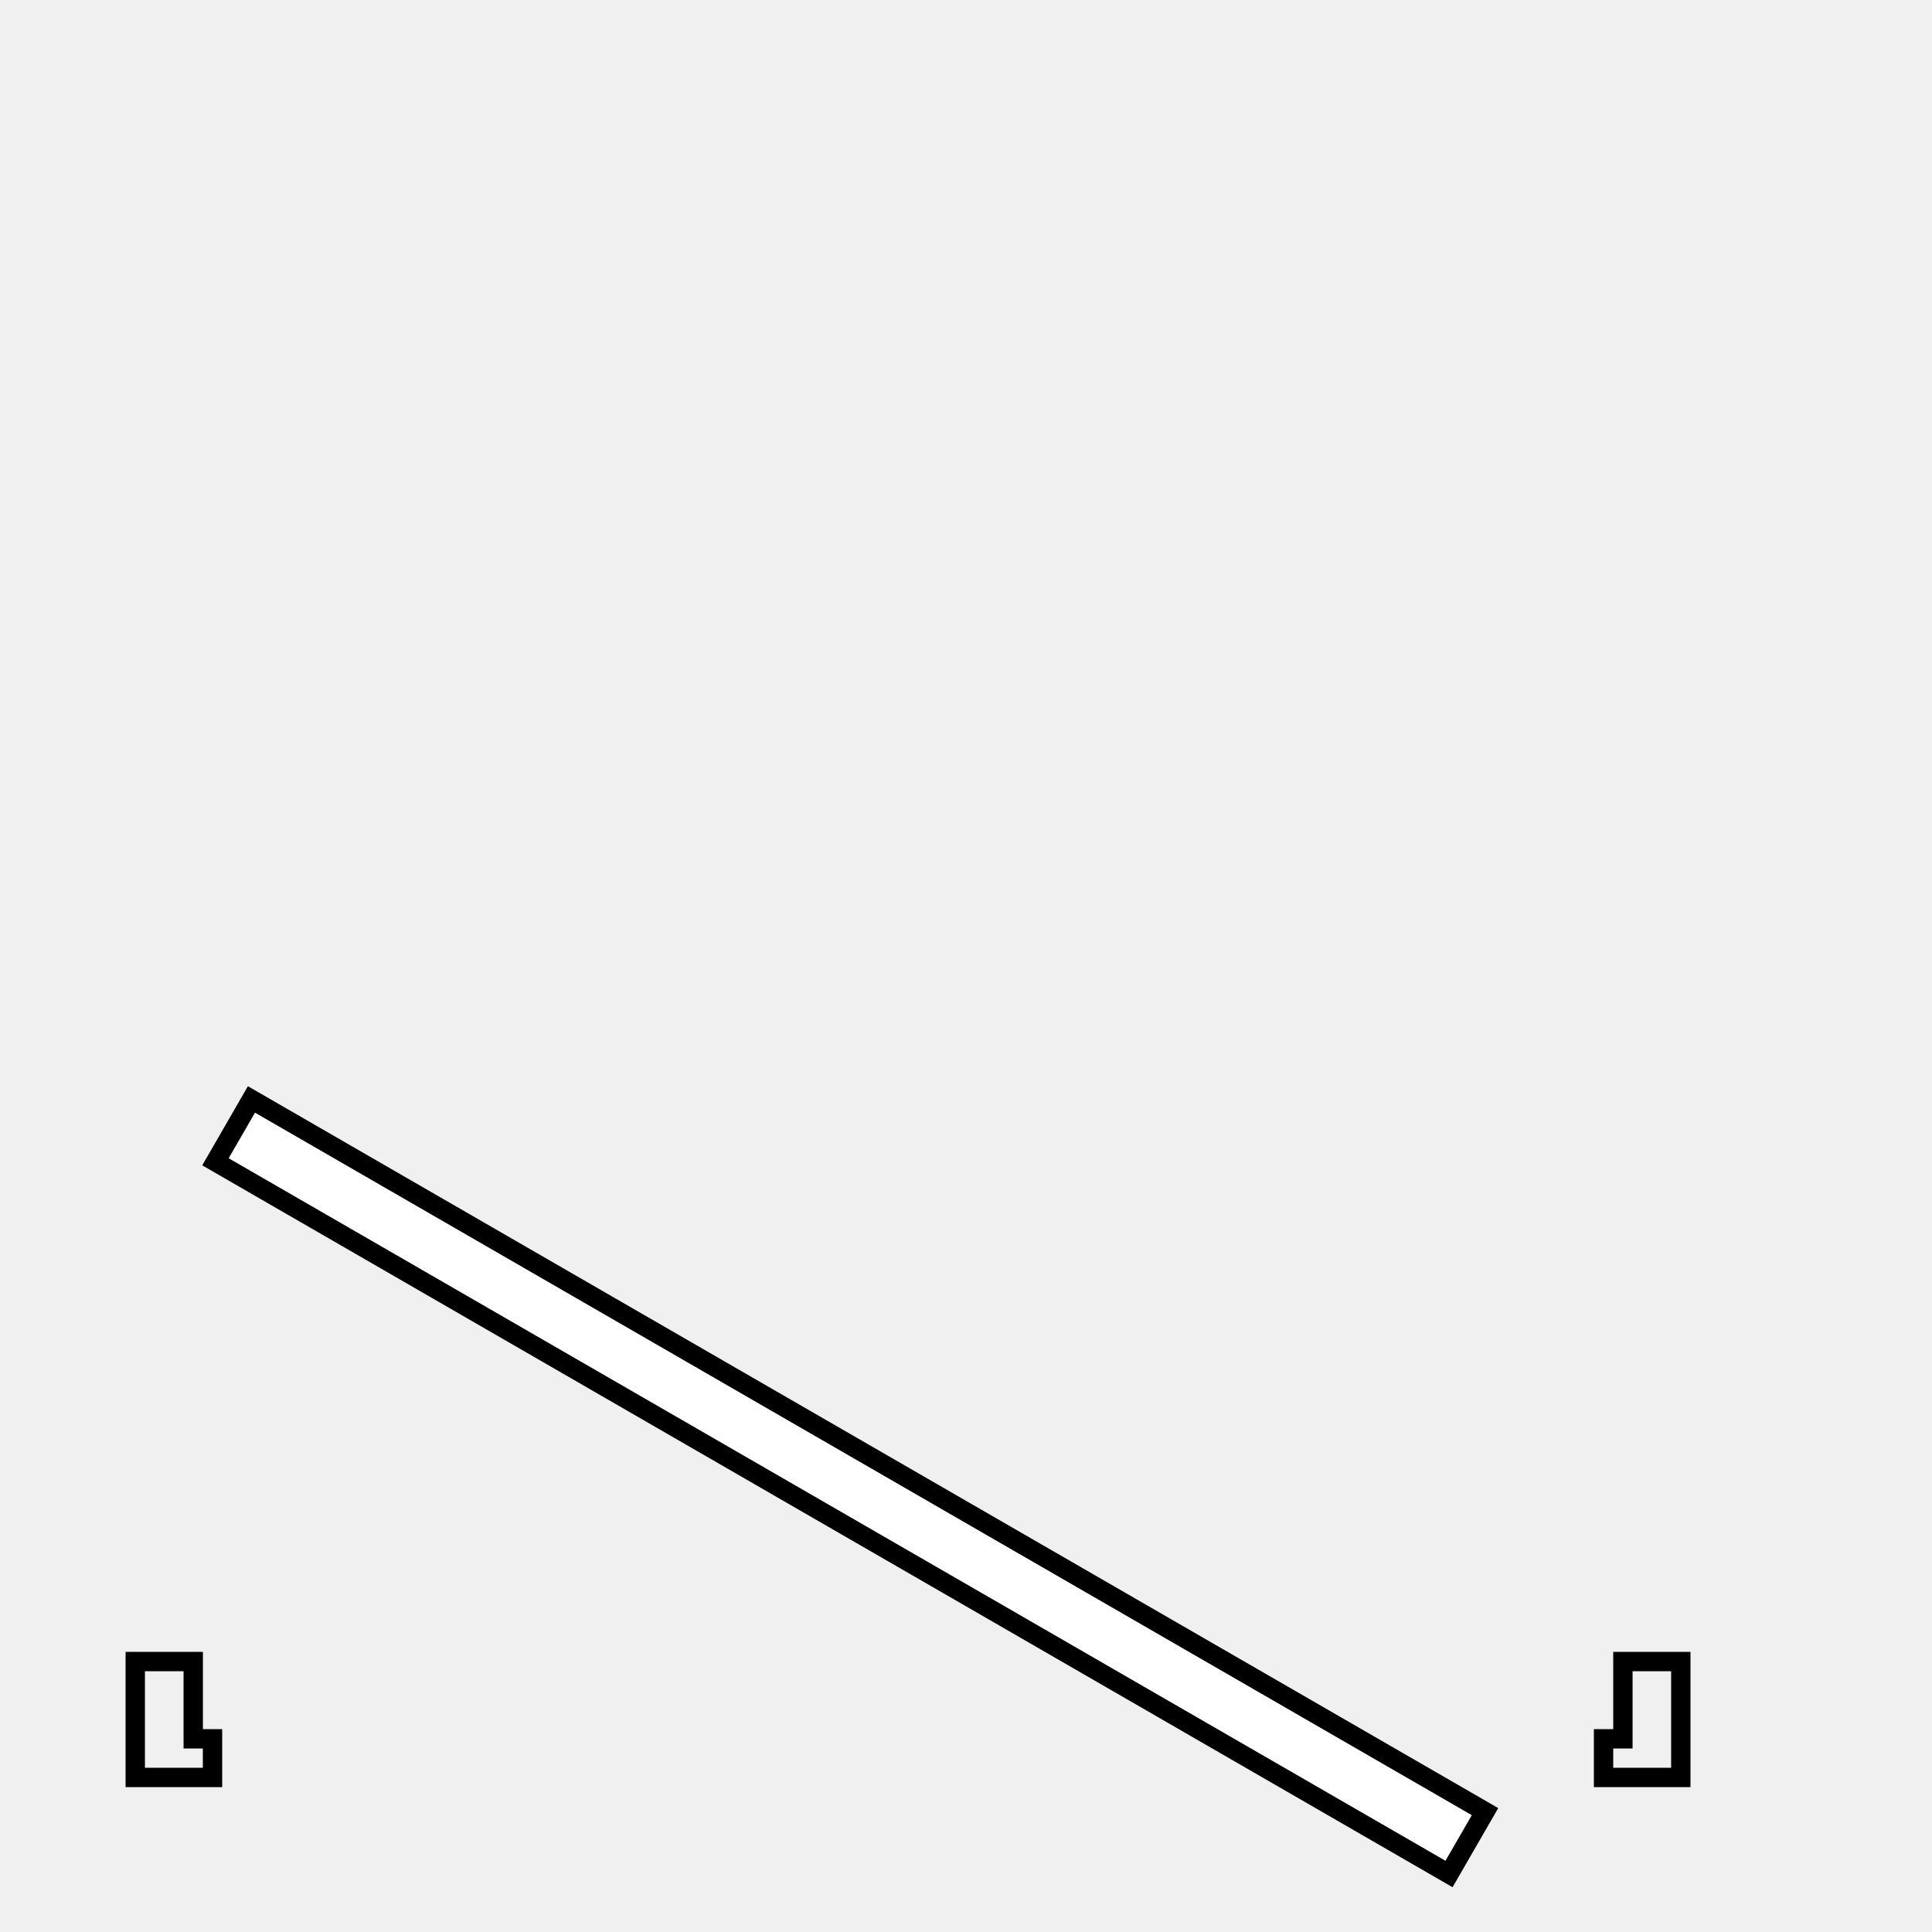
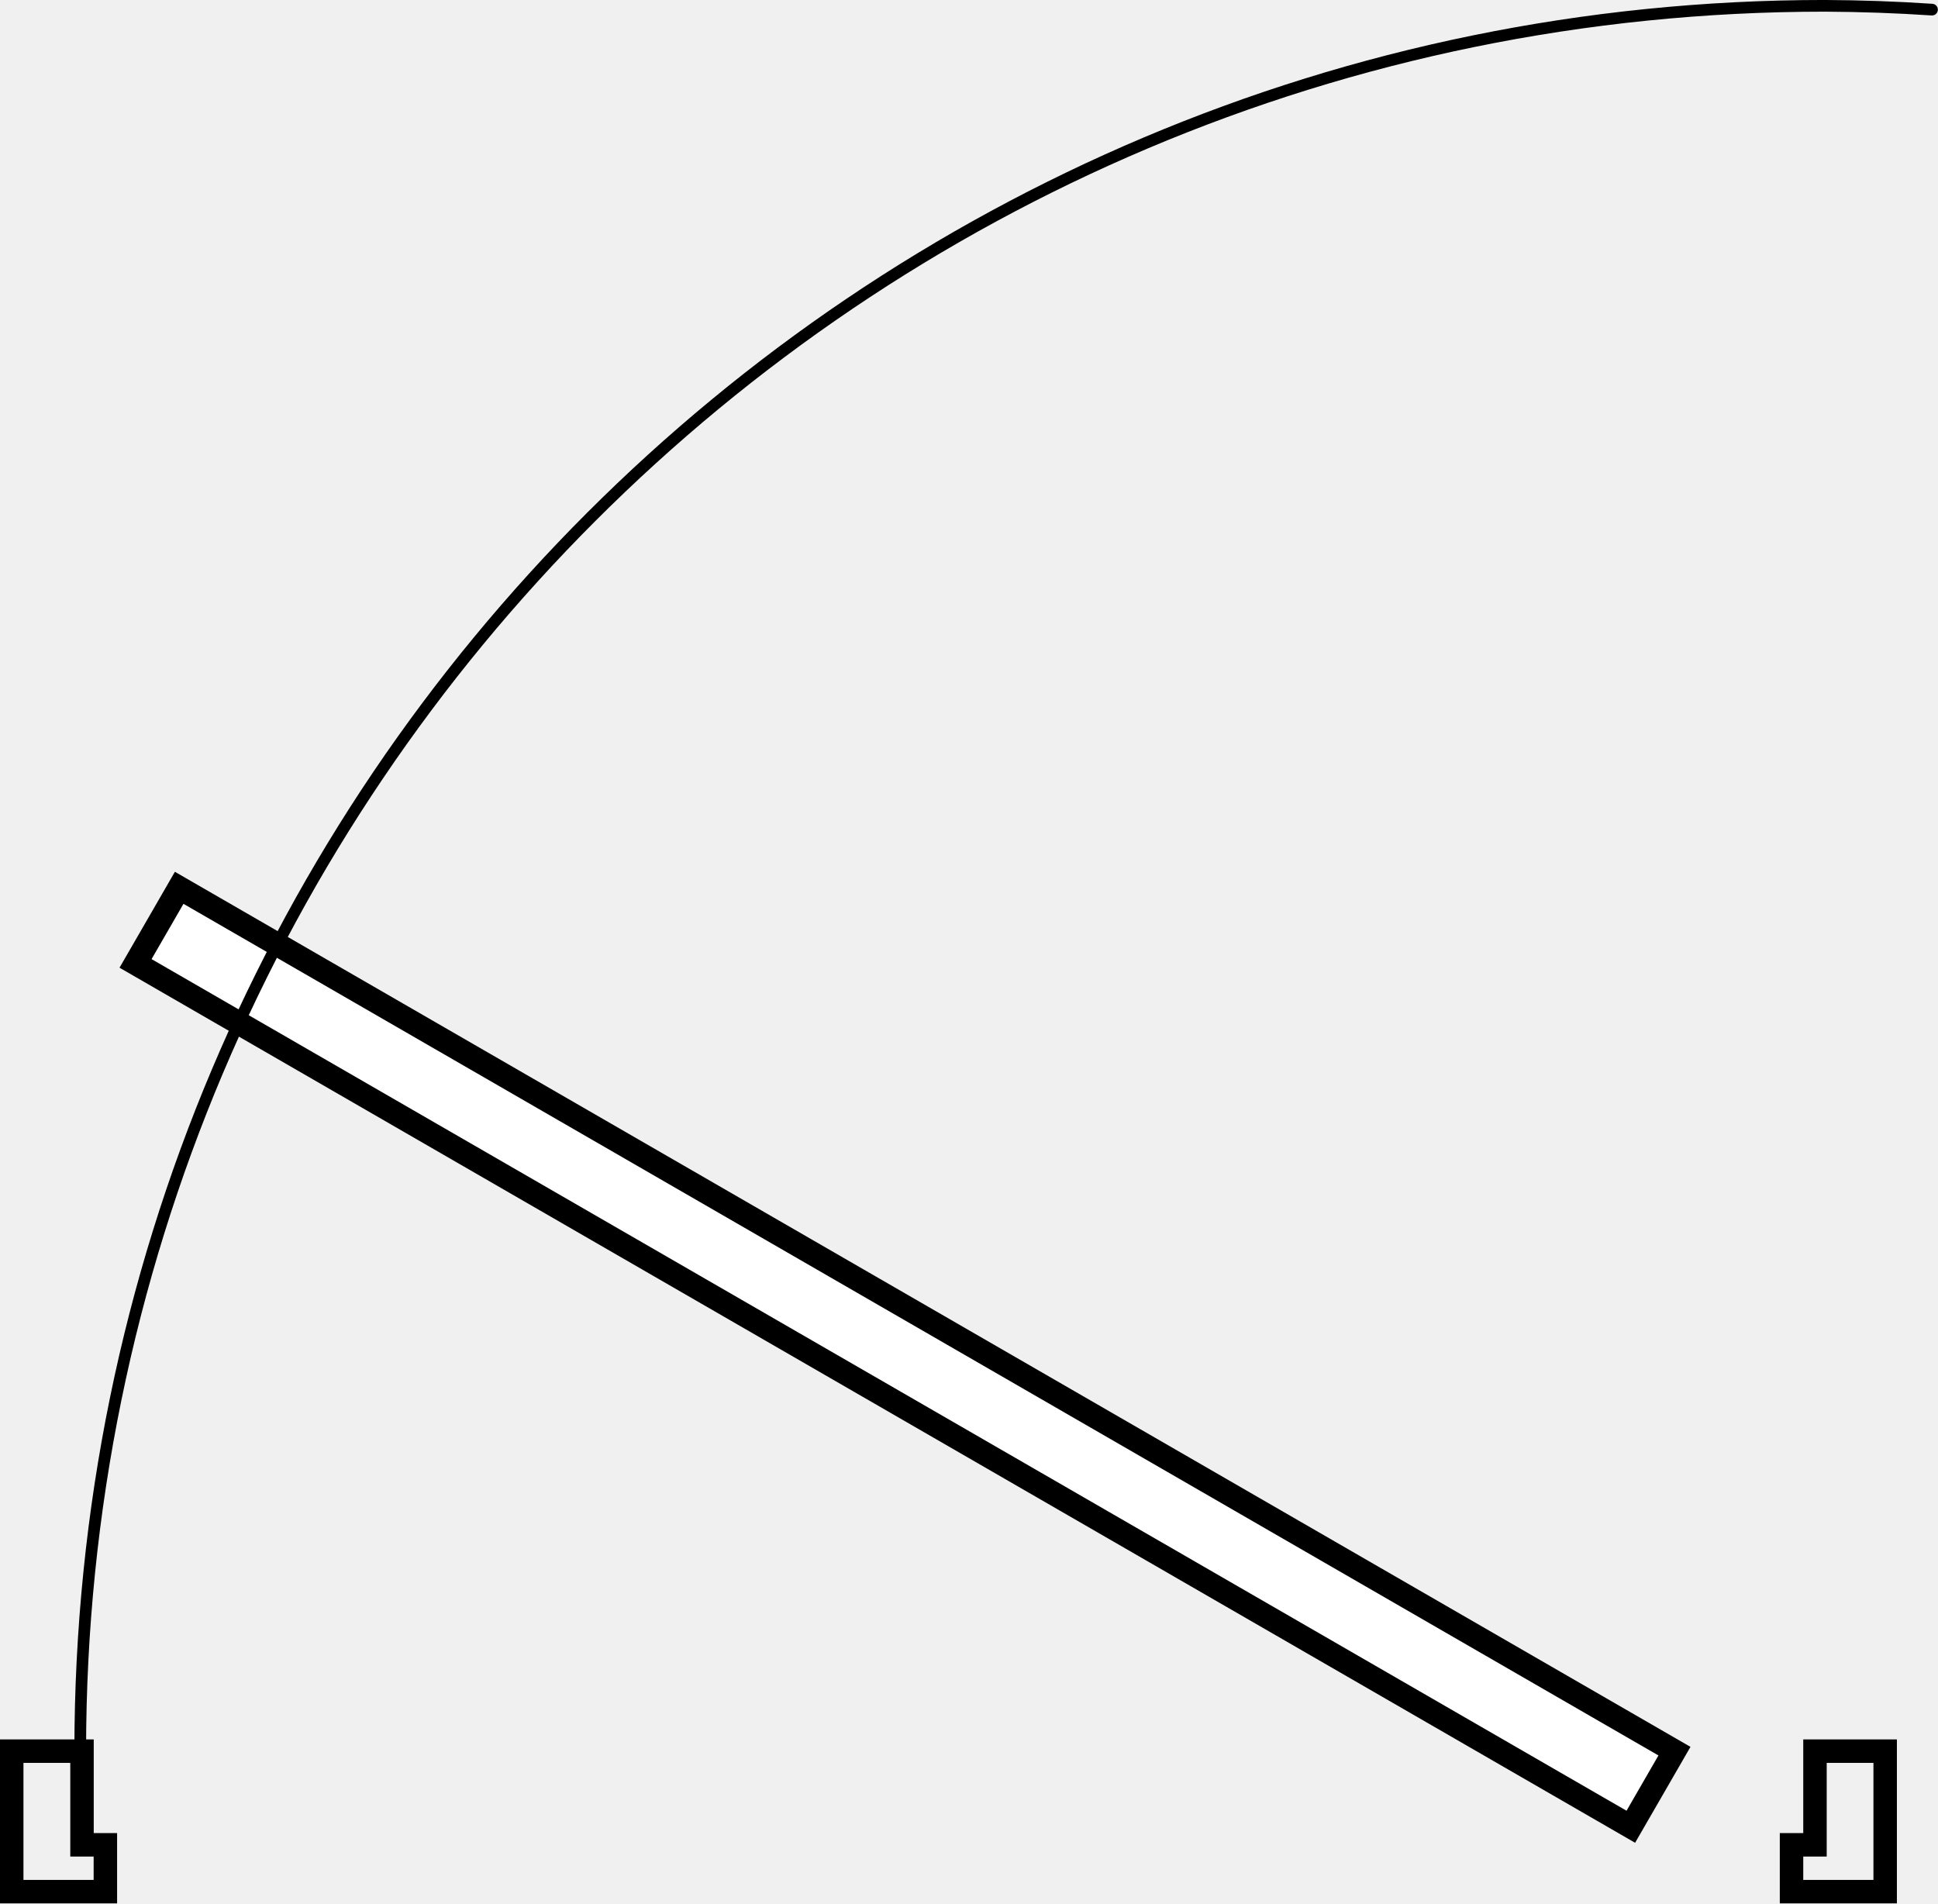
- <svg xmlns="http://www.w3.org/2000/svg" xmlns:xlink="http://www.w3.org/1999/xlink" id="svg8" version="1.1" viewBox="0 0 100 100" height="100" width="100">
+ <svg xmlns="http://www.w3.org/2000/svg" xmlns:xlink="http://www.w3.org/1999/xlink" id="svg8" version="1.1" viewBox="0 0 82.754 81.27" height="81.27" width="82.754">
  <defs id="defs2">
    <linearGradient id="linearGradient4539">
      <stop id="stop4535" offset="0" style="stop-color:#00ff00;stop-opacity:0.5;" />
      <stop id="stop4537" offset="1" style="stop-color:#00ff00;stop-opacity:0" />
    </linearGradient>
    <linearGradient gradientUnits="userSpaceOnUse" y2="5291.339" x2="5291.339" y1="188.976" x1="188.976" id="linearGradient4541" xlink:href="#linearGradient4539" />
    <linearGradient xlink:href="#linearGradient4539" id="linearGradient4561" gradientUnits="userSpaceOnUse" x1="188.976" y1="188.976" x2="5291.339" y2="5291.339" gradientTransform="matrix(1,0,0,1.000172,-2.1257415e-4,-1.29835)" />
  </defs>
-   <g transform="matrix(3.779528,0,0,3.780177,2.405043,-842.6822)" id="layer1">
-     <rect style="fill:#ffffff;fill-opacity:1;stroke:#000000;stroke-width:0.265;stroke-linecap:round;stroke-miterlimit:4;stroke-dasharray:none;stroke-dashoffset:0;stroke-opacity:1" id="rect870" width="19.506" height="0.986" x="-140.94" y="204.698" transform="matrix(-0.8660626,-0.4999356,-0.5000644,0.8659882,0,0)" />
-     <path style="fill:none;fill-rule:evenodd;stroke:#000000;stroke-width:0.265;stroke-linecap:butt;stroke-linejoin:miter;stroke-miterlimit:4;stroke-dasharray:none;stroke-opacity:1" d="m 21.589,245.672 v 1.058 h -0.265 v 0.529 h 1.058 v -1.587 z" id="path896" />
-     <path style="fill:none;fill-rule:evenodd;stroke:#000000;stroke-width:0.265;stroke-linecap:butt;stroke-linejoin:miter;stroke-miterlimit:4;stroke-dasharray:none;stroke-opacity:1" d="m 2.274,246.73 v 0.529 h -1.058 v -1.587 h 0.794 v 1.058 z" id="path898" />
+   <g transform="matrix(3.779528,0,0,3.780177,-2.341404,-853.9127)" id="layer1">
+     <rect style="fill:#ffffff;fill-opacity:1;stroke:#000000;stroke-width:0.265;stroke-linecap:round;stroke-miterlimit:4;stroke-dasharray:none;stroke-dashoffset:0;stroke-opacity:1" id="rect870" width="19.506" height="0.986" x="-139.771" y="203" transform="matrix(-0.8660626,-0.4999356,-0.5000644,0.8659882,0,0)" />
+     <path style="fill:none;fill-rule:evenodd;stroke:#000000;stroke-width:0.265;stroke-linecap:butt;stroke-linejoin:miter;stroke-miterlimit:4;stroke-dasharray:none;stroke-opacity:1" d="m 21.125,245.672 v 1.058 h -0.265 v 0.529 h 1.058 v -1.587 z" id="path896" />
+     <path style="fill:none;fill-rule:evenodd;stroke:#000000;stroke-width:0.265;stroke-linecap:butt;stroke-linejoin:miter;stroke-miterlimit:4;stroke-dasharray:none;stroke-opacity:1" d="m 1.81,246.73 v 0.529 H 0.752 v -1.587 H 1.546 v 1.058 z" id="path898" />
+     <path style="fill:none;fill-opacity:1;stroke:#000000;stroke-width:0.132;stroke-linecap:round;stroke-miterlimit:4;stroke-dasharray:none;stroke-dashoffset:0;stroke-opacity:1" d="m 1.526,245.666 c -7.1e-6,-10.884 8.825,-19.708 19.711,-19.708 0.404,0.002 0.807,0.016 1.21,0.043" id="path74" />
  </g>
</svg>
